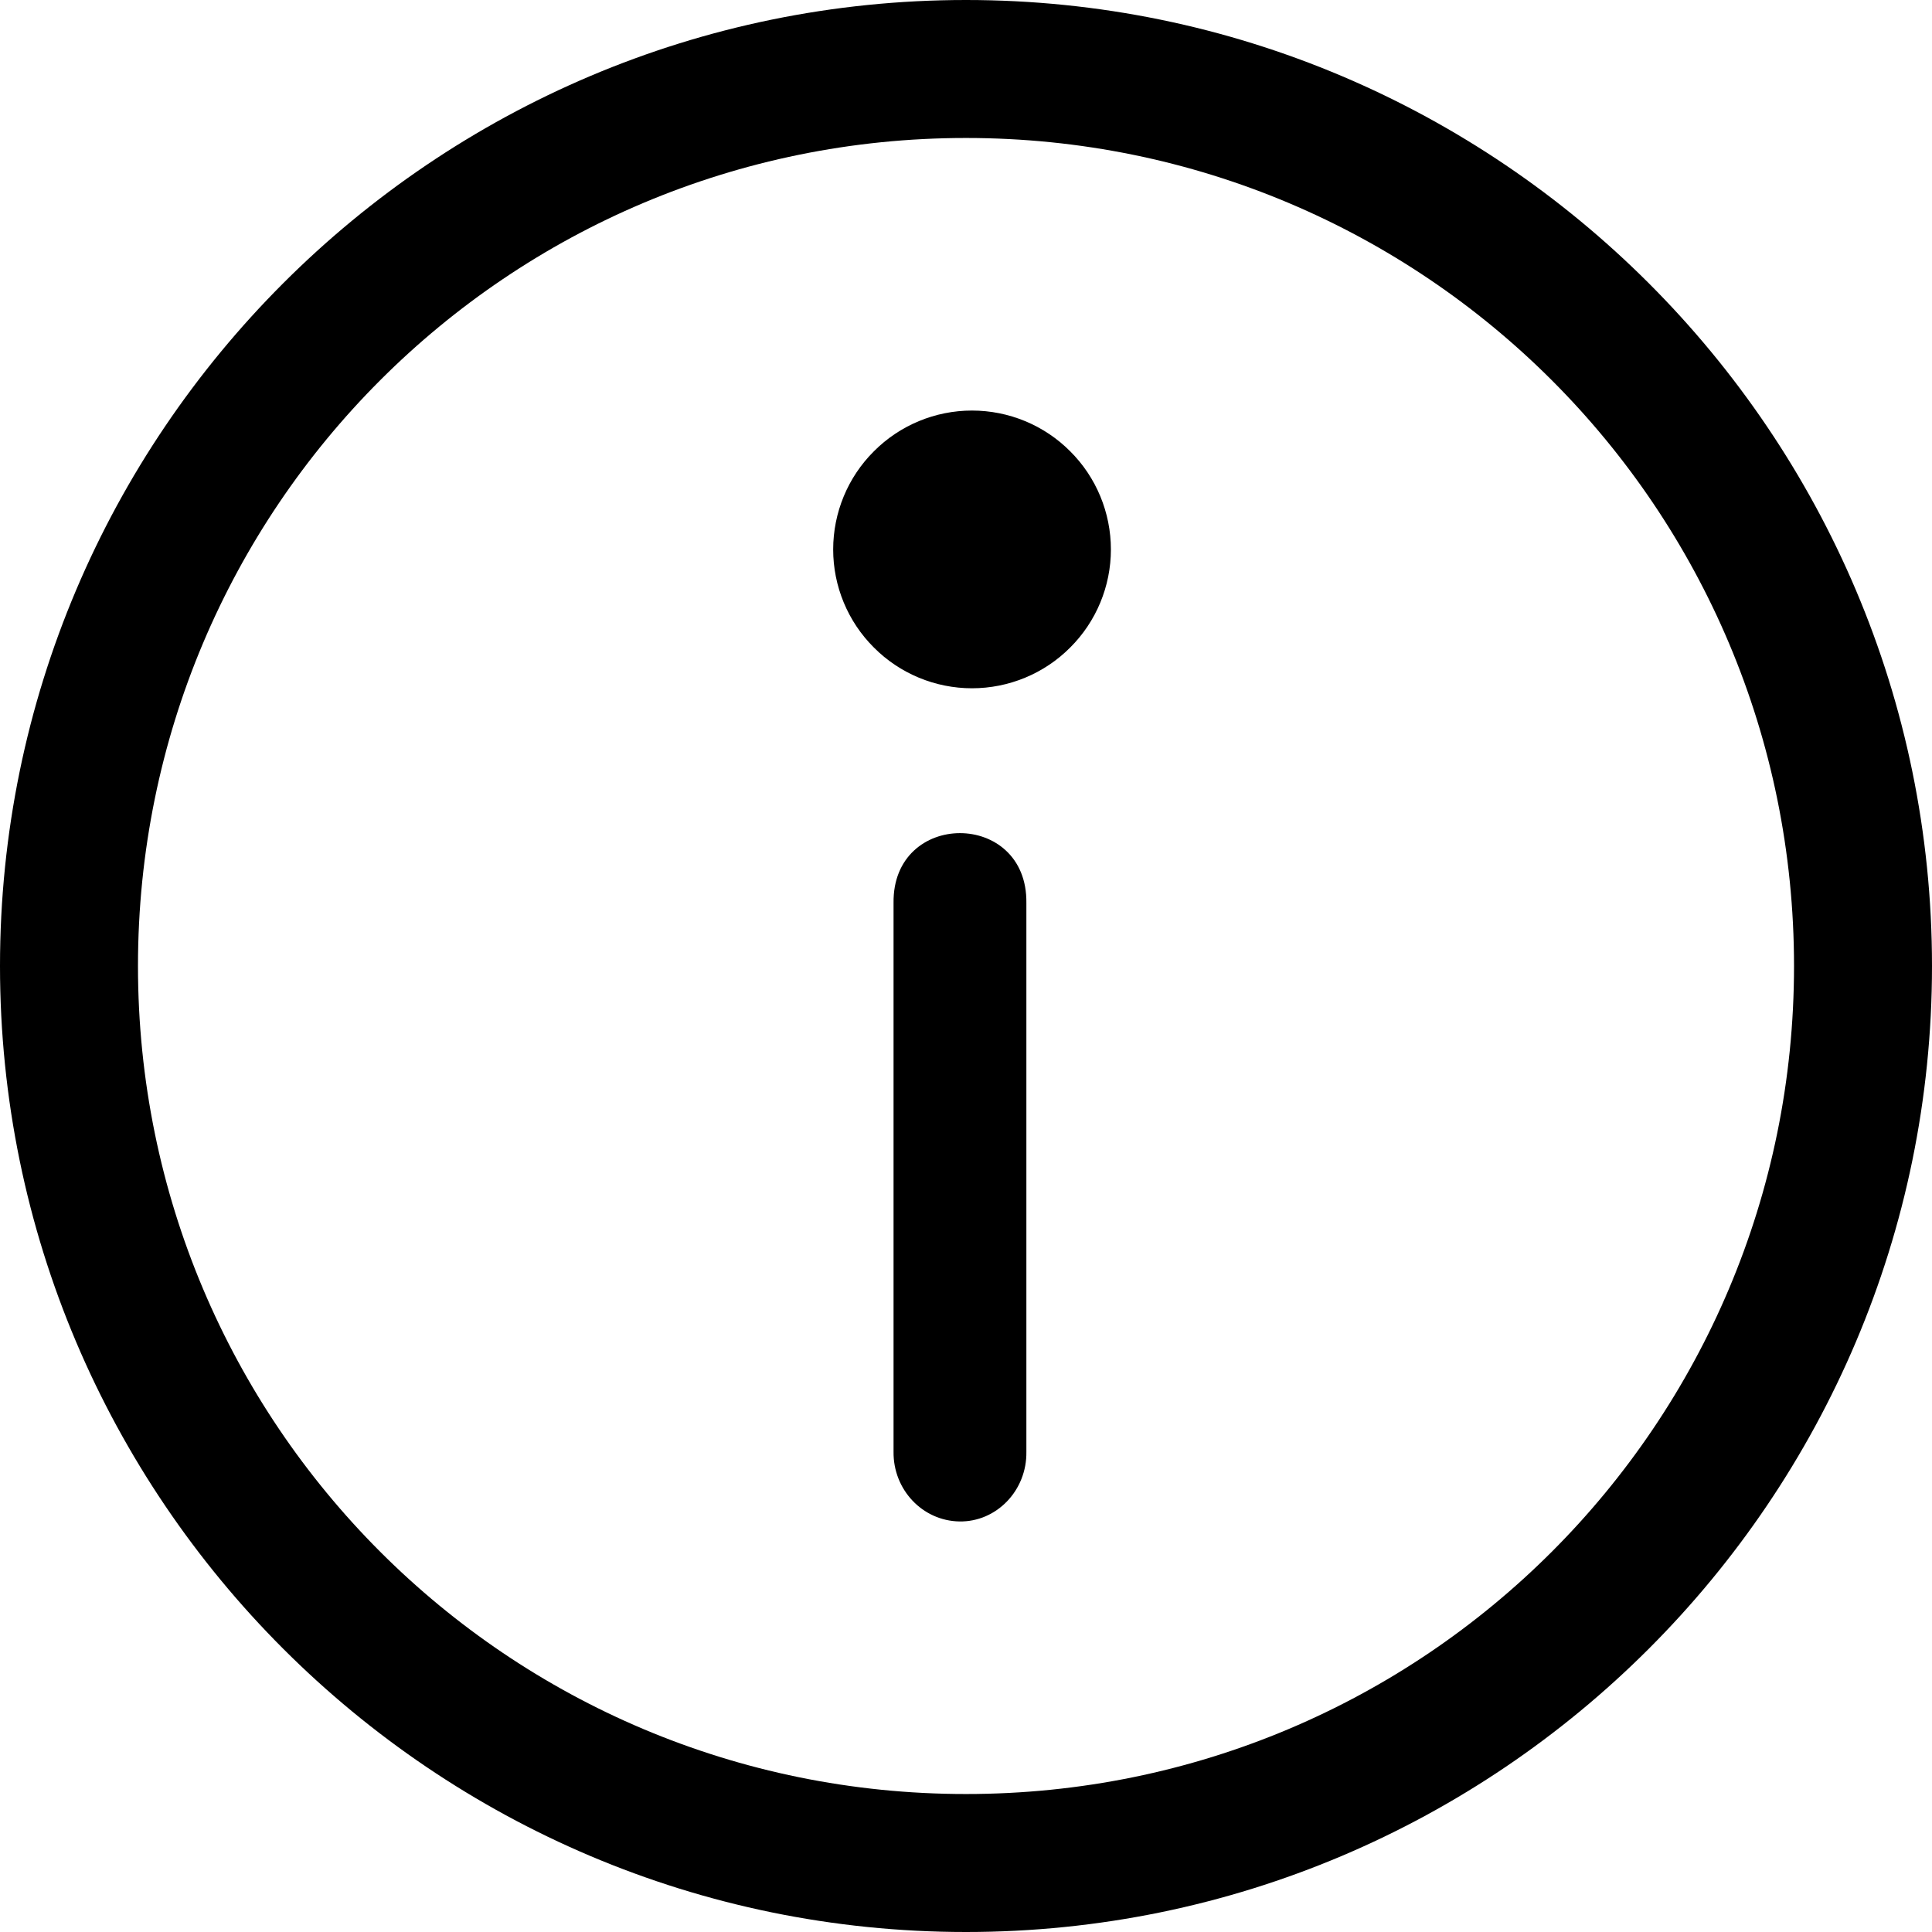
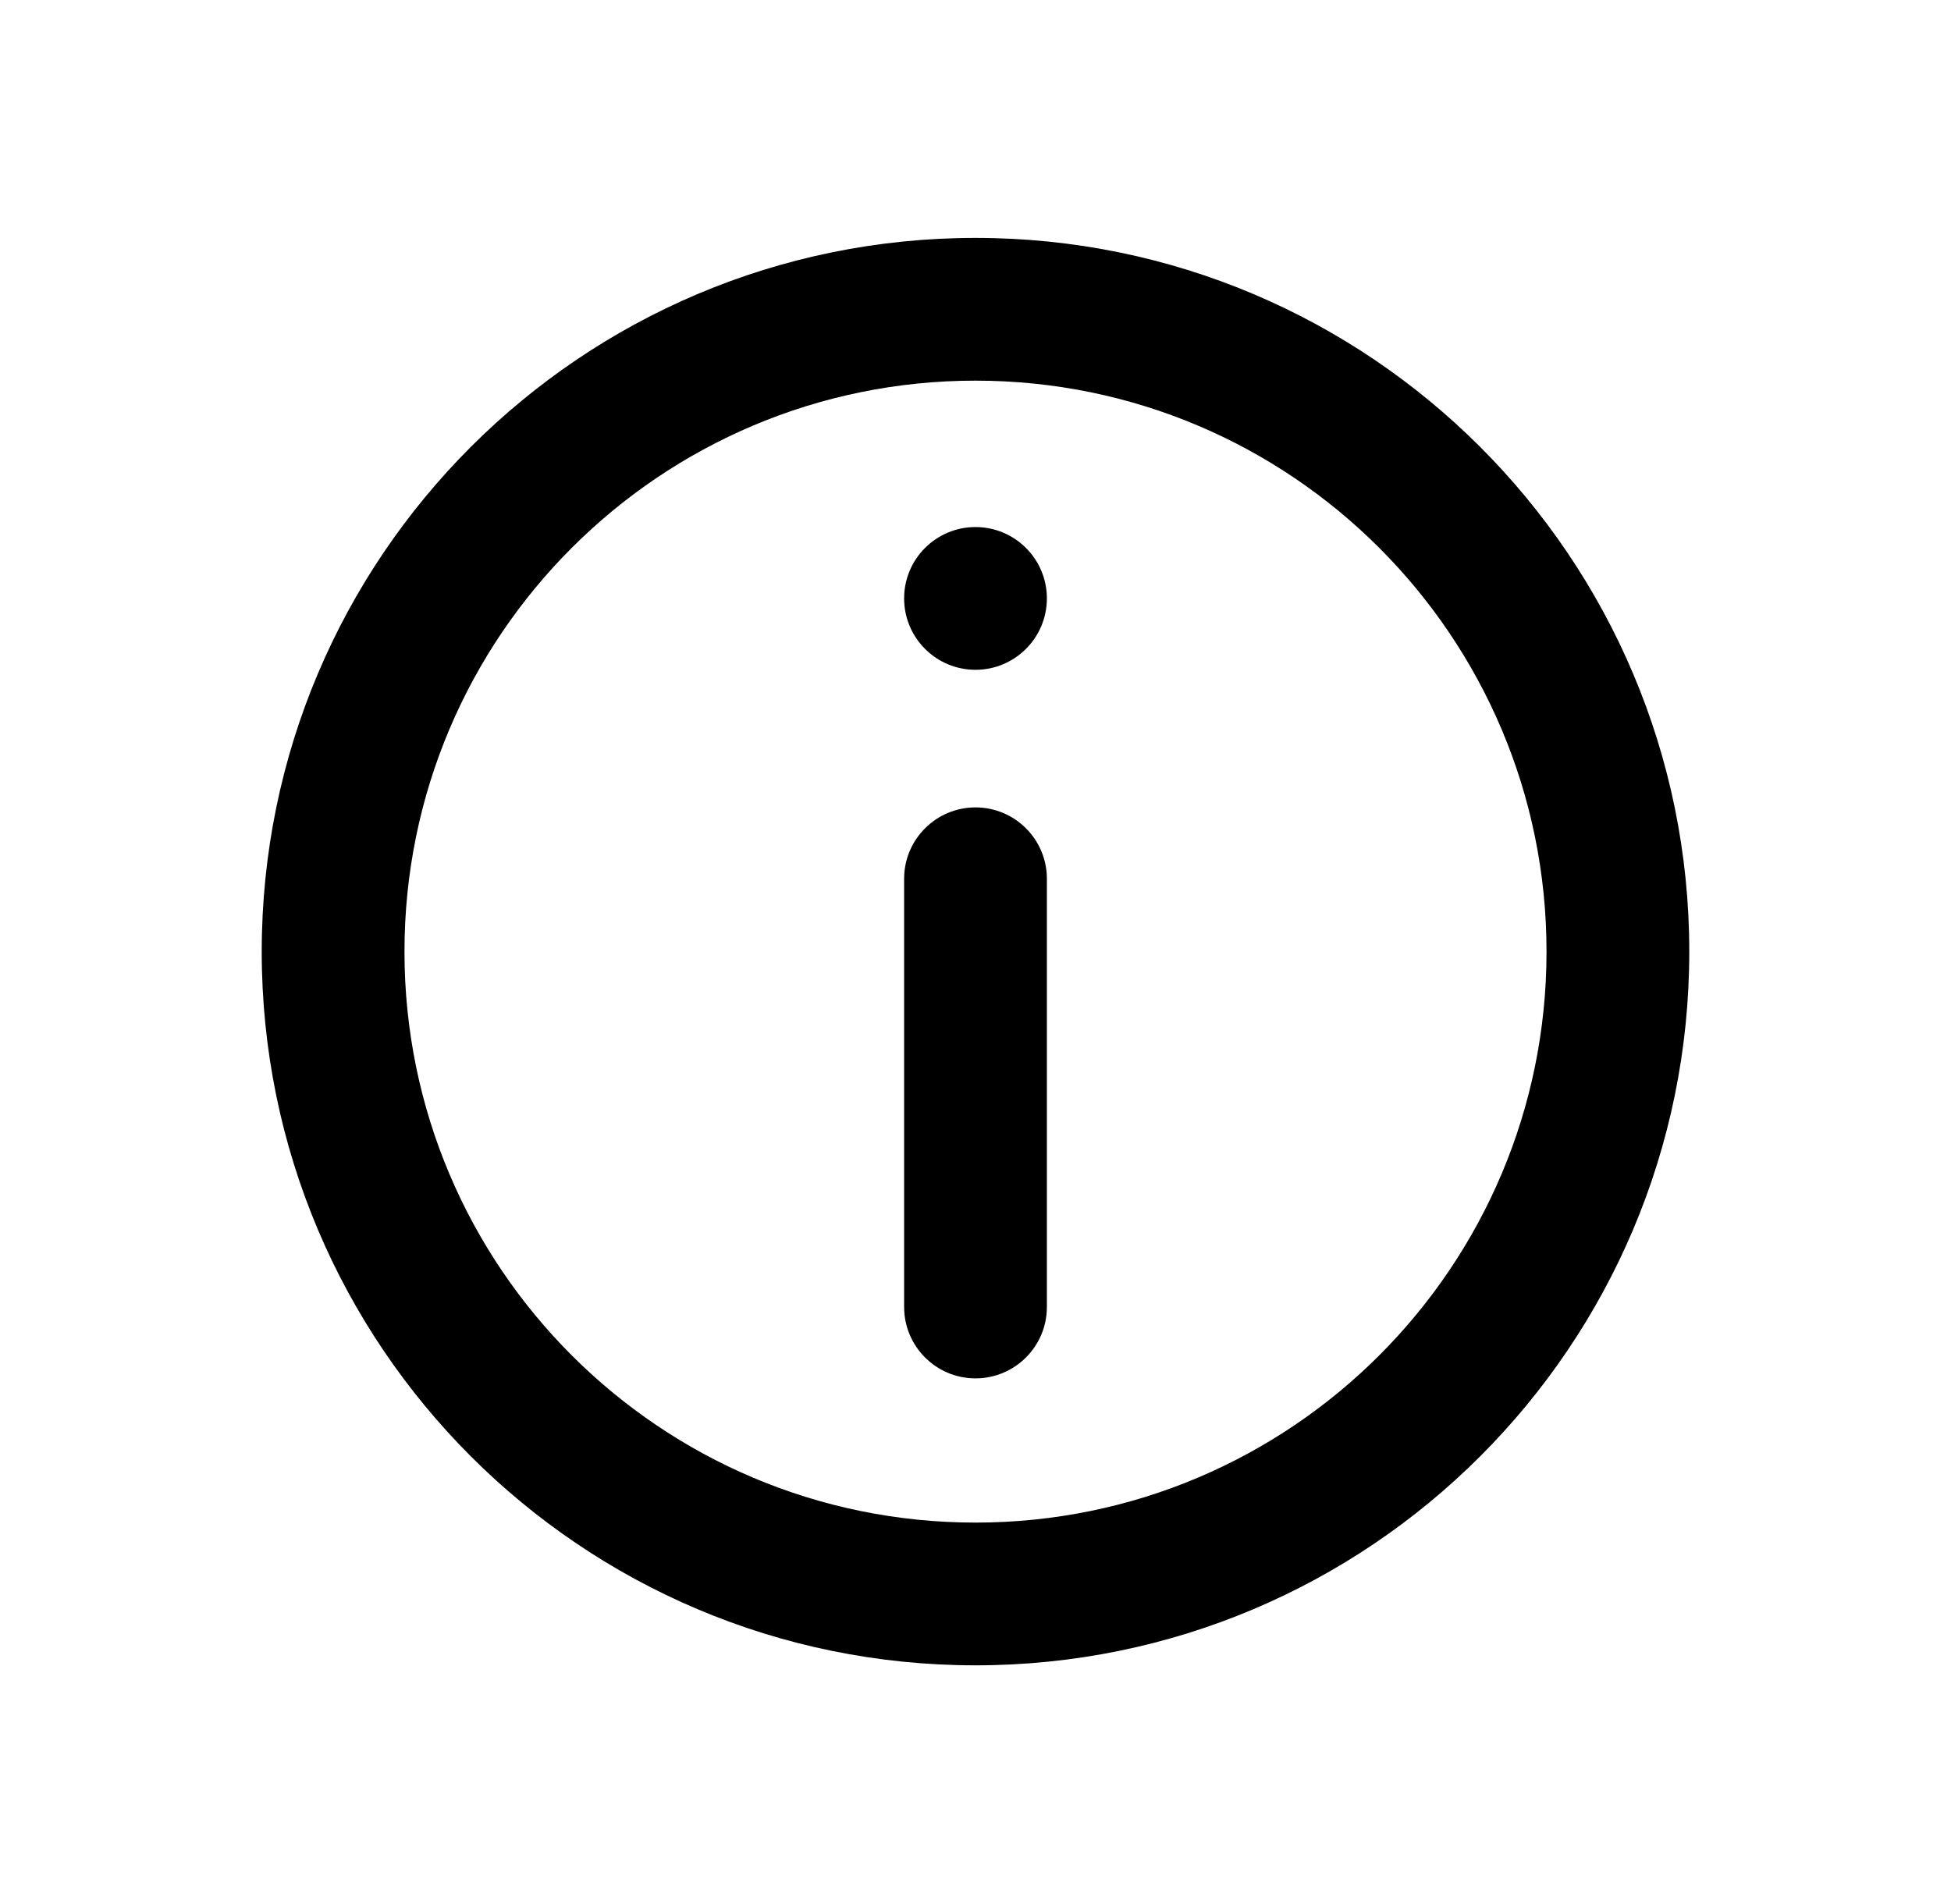
- <svg xmlns="http://www.w3.org/2000/svg" width="12px" height="12px" viewBox="0 0 12 12" version="1.1">
-   <defs />
-   <g id="Weak-supervision" stroke="none" stroke-width="1" fill="none" fill-rule="evenodd">
-     <g id="Large-screen" transform="translate(-830, -140)" fill="#000000" fill-rule="nonzero">
-       <g id="noun-info-3244847" transform="translate(830, 140)">
-         <path d="M6,0 C2.691,0 0,2.691 0,6 C0,9.309 2.691,12 6,12 C9.309,12 12,9.309 12,6 C12,2.691 9.309,0 6,0 Z M6,0.857 C8.845,0.857 11.143,3.155 11.143,6 C11.143,8.845 8.845,11.143 6,11.143 C3.155,11.143 0.857,8.845 0.857,6 C0.857,3.155 3.155,0.857 6,0.857 Z" id="Shape" />
-         <path d="M5.55,9.017 L5.55,5.609 C5.542,5.03 6.383,5.03 6.375,5.609 L6.375,9.017 C6.379,9.258 6.189,9.454 5.959,9.45 C5.729,9.446 5.547,9.252 5.55,9.017 Z" id="Shape" />
-         <path d="M6.9,3.413 C6.9,3.641 6.809,3.861 6.647,4.022 C6.486,4.184 6.266,4.275 6.037,4.275 C5.809,4.275 5.589,4.184 5.428,4.022 C5.266,3.861 5.175,3.641 5.175,3.413 C5.175,3.184 5.266,2.964 5.428,2.803 C5.589,2.641 5.809,2.55 6.037,2.55 C6.266,2.55 6.486,2.641 6.647,2.803 C6.809,2.964 6.9,3.184 6.9,3.413 Z" id="Shape" />
-       </g>
-     </g>
-   </g>
+ <svg xmlns="http://www.w3.org/2000/svg" width="41" height="40" viewBox="0 0 41 40" fill="none">
+   <path d="M19 18.469C19 17.641 19.672 16.969 20.5 16.969C21.328 16.969 22 17.641 22 18.469V27.469C22 28.297 21.328 28.969 20.5 28.969C19.672 28.969 19 28.297 19 27.469V18.469Z" fill="black" />
+   <path d="M20.5 11.077C19.672 11.077 19 11.748 19 12.577C19 13.405 19.672 14.077 20.5 14.077C21.328 14.077 22 13.405 22 12.577C22 11.748 21.328 11.077 20.5 11.077Z" fill="black" />
+   <path fill-rule="evenodd" clip-rule="evenodd" d="M20.5 5C12.216 5 5.5 11.716 5.5 20C5.5 28.284 12.216 35 20.5 35C28.784 35 35.5 28.284 35.5 20C35.5 11.716 28.784 5 20.5 5ZM8.5 20C8.5 26.627 13.873 32 20.5 32C27.127 32 32.5 26.627 32.5 20C32.5 13.373 27.127 8 20.5 8C13.873 8 8.5 13.373 8.5 20Z" fill="black" />
</svg>
